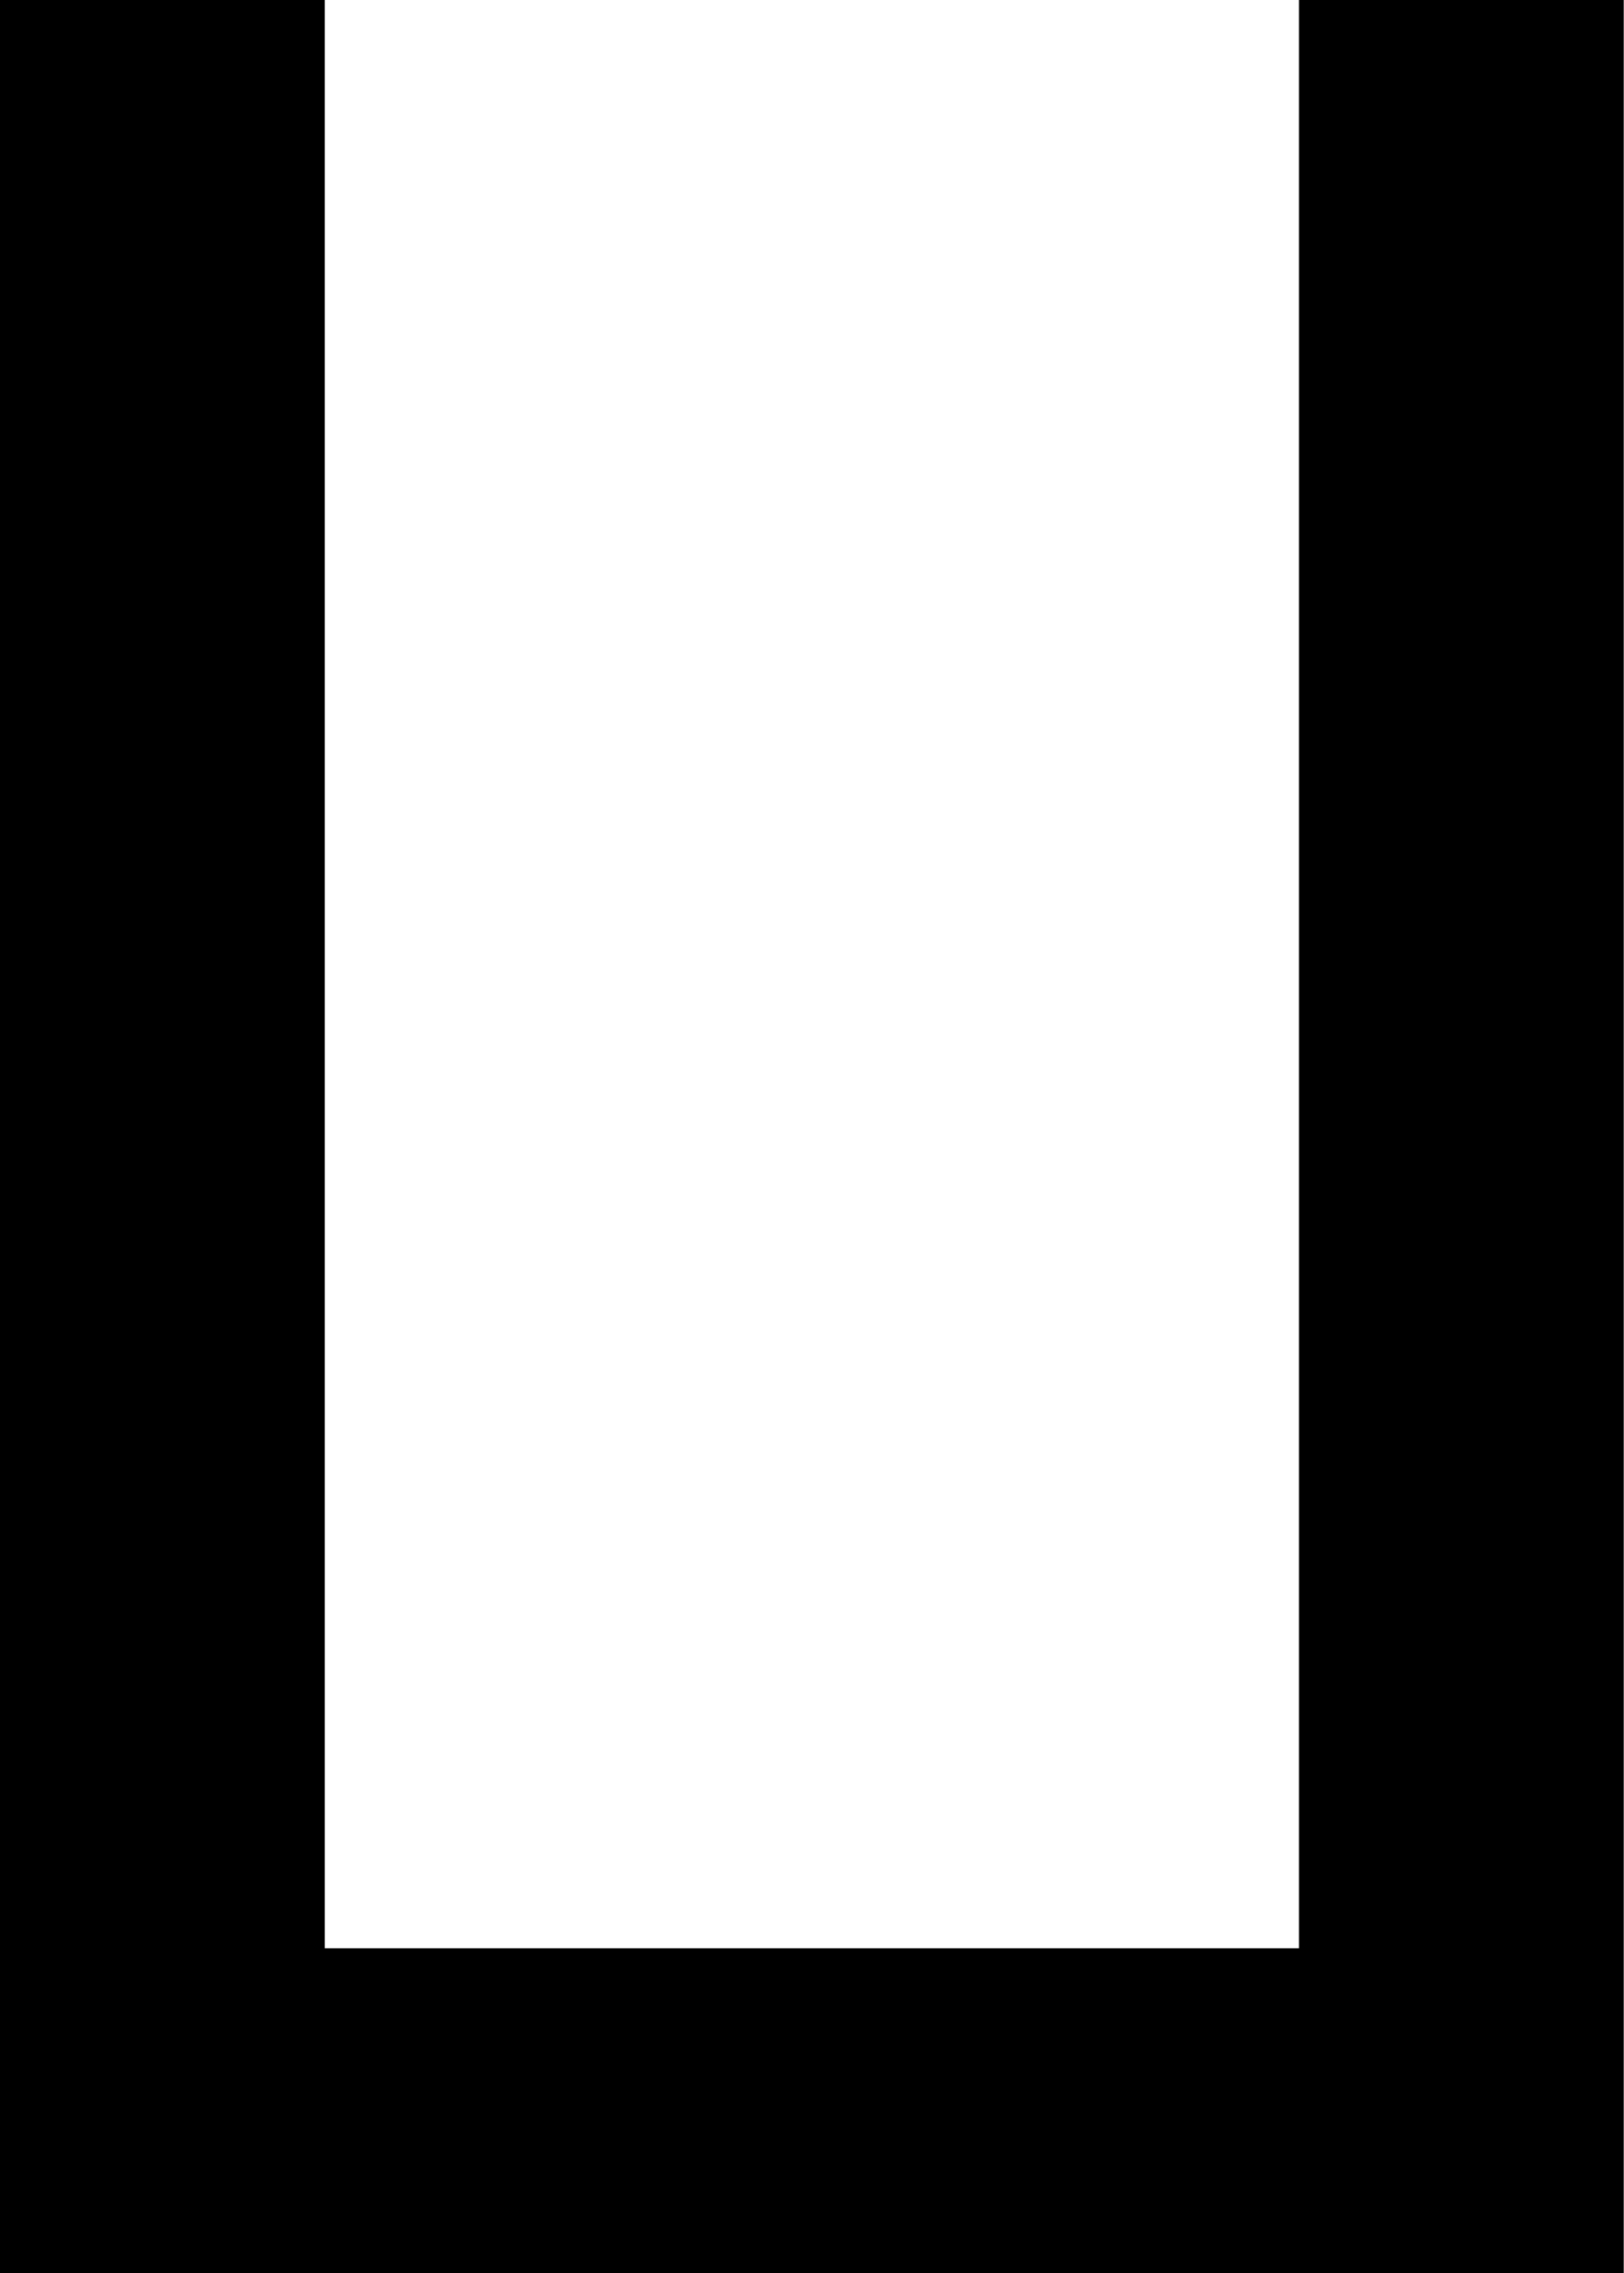
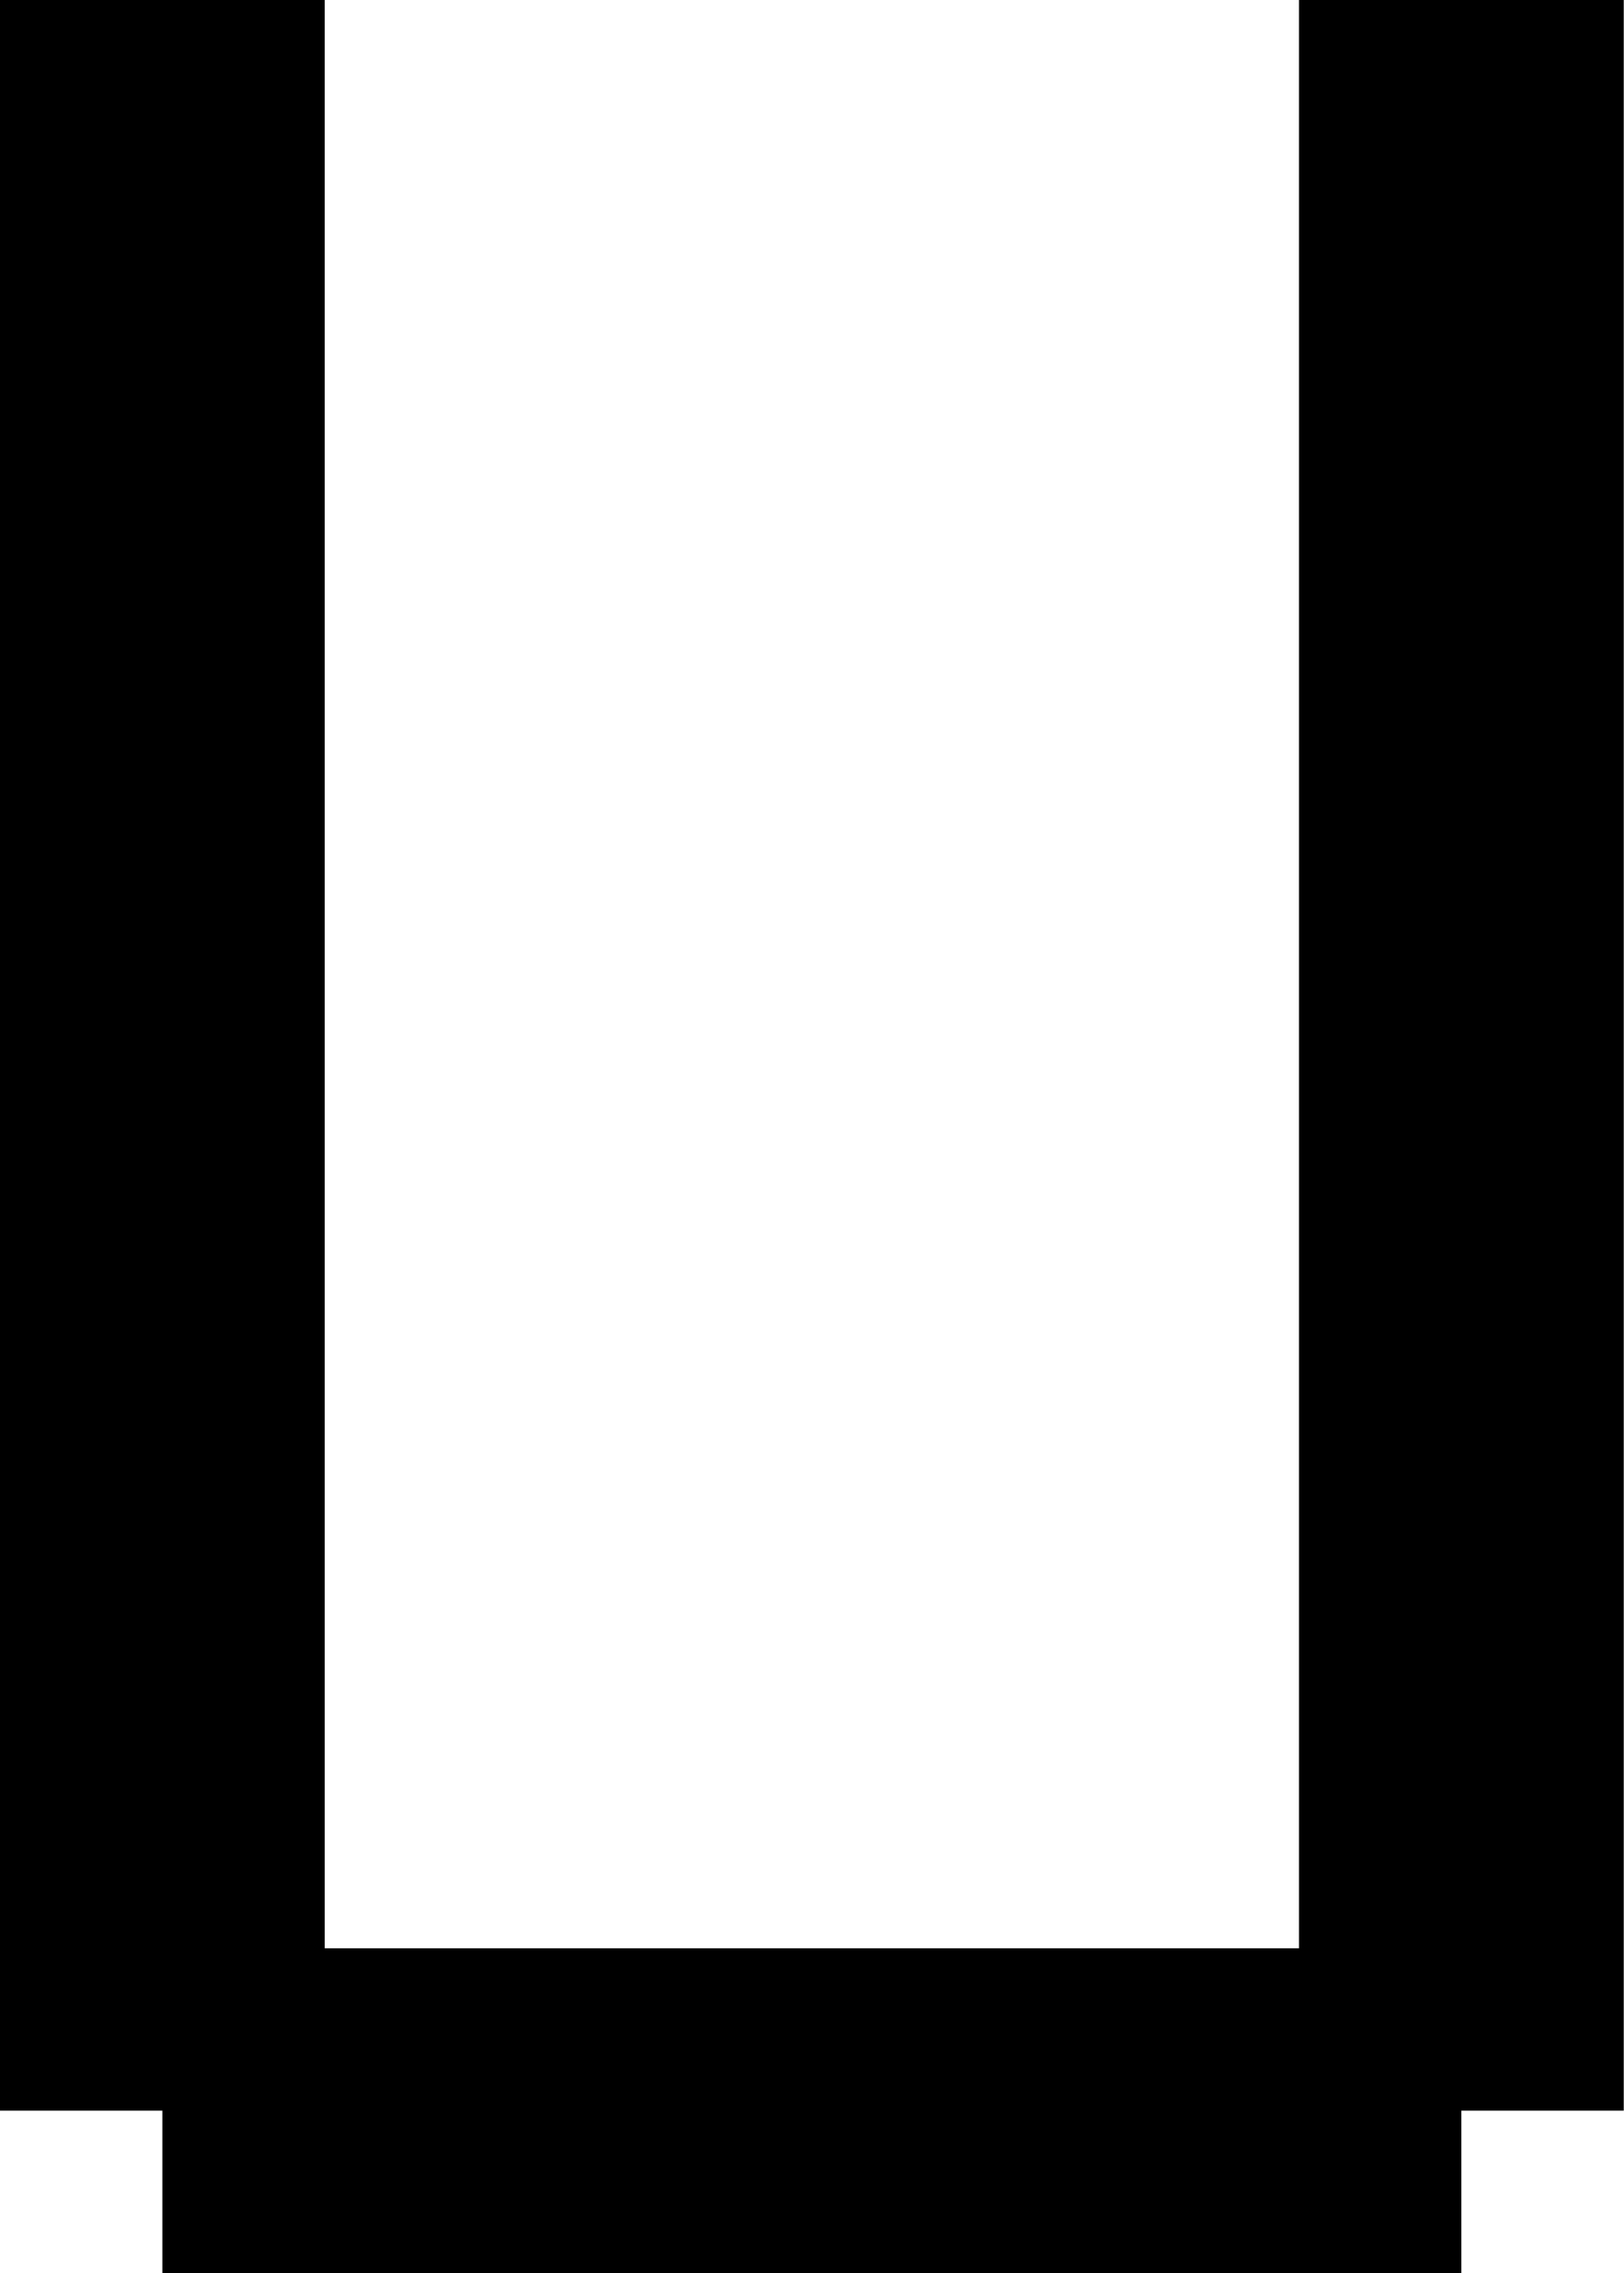
- <svg xmlns="http://www.w3.org/2000/svg" width="640" height="896" viewBox="0 0 640 896" version="1.1" id="svg140">
+ <svg xmlns="http://www.w3.org/2000/svg" width="640" height="896" viewBox="0 0 640 896" version="1.1" id="svg136">
  <defs id="defs2" />
-   <path id="rect4" d="M 0 0 L 0 64 L 0 128 L 0 192 L 0 256 L 0 320 L 0 384 L 0 448 L 0 512 L 0 576 L 0 640 L 0 704 L 0 768 L 0 832 L 0 896 L 64 896 L 128 896 L 192 896 L 256 896 L 320 896 L 384 896 L 448 896 L 512 896 L 576 896 L 640 896 L 640 832 L 640 768 L 640 704 L 640 640 L 640 576 L 640 512 L 640 448 L 640 384 L 640 320 L 640 256 L 640 192 L 640 128 L 640 64 L 640 0 L 576 0 L 512 0 L 512 64 L 512 128 L 512 192 L 512 256 L 512 320 L 512 384 L 512 448 L 512 512 L 512 576 L 512 640 L 512 704 L 512 768 L 448 768 L 384 768 L 320 768 L 256 768 L 192 768 L 128 768 L 128 704 L 128 640 L 128 576 L 128 512 L 128 448 L 128 384 L 128 320 L 128 256 L 128 192 L 128 128 L 128 64 L 128 0 L 64 0 L 0 0 z " />
+   <path id="rect4" d="M 0 0 L 0 64 L 0 128 L 0 192 L 0 256 L 0 320 L 0 384 L 0 448 L 0 512 L 0 576 L 0 640 L 0 704 L 0 768 L 0 832 L 64 832 L 64 896 L 128 896 L 192 896 L 256 896 L 320 896 L 384 896 L 448 896 L 512 896 L 576 896 L 576 832 L 640 832 L 640 768 L 640 704 L 640 640 L 640 576 L 640 512 L 640 448 L 640 384 L 640 320 L 640 256 L 640 192 L 640 128 L 640 64 L 640 0 L 576 0 L 512 0 L 512 64 L 512 128 L 512 192 L 512 256 L 512 320 L 512 384 L 512 448 L 512 512 L 512 576 L 512 640 L 512 704 L 512 768 L 448 768 L 384 768 L 320 768 L 256 768 L 192 768 L 128 768 L 128 704 L 128 640 L 128 576 L 128 512 L 128 448 L 128 384 L 128 320 L 128 256 L 128 192 L 128 128 L 128 64 L 128 0 L 64 0 L 0 0 z " />
</svg>
